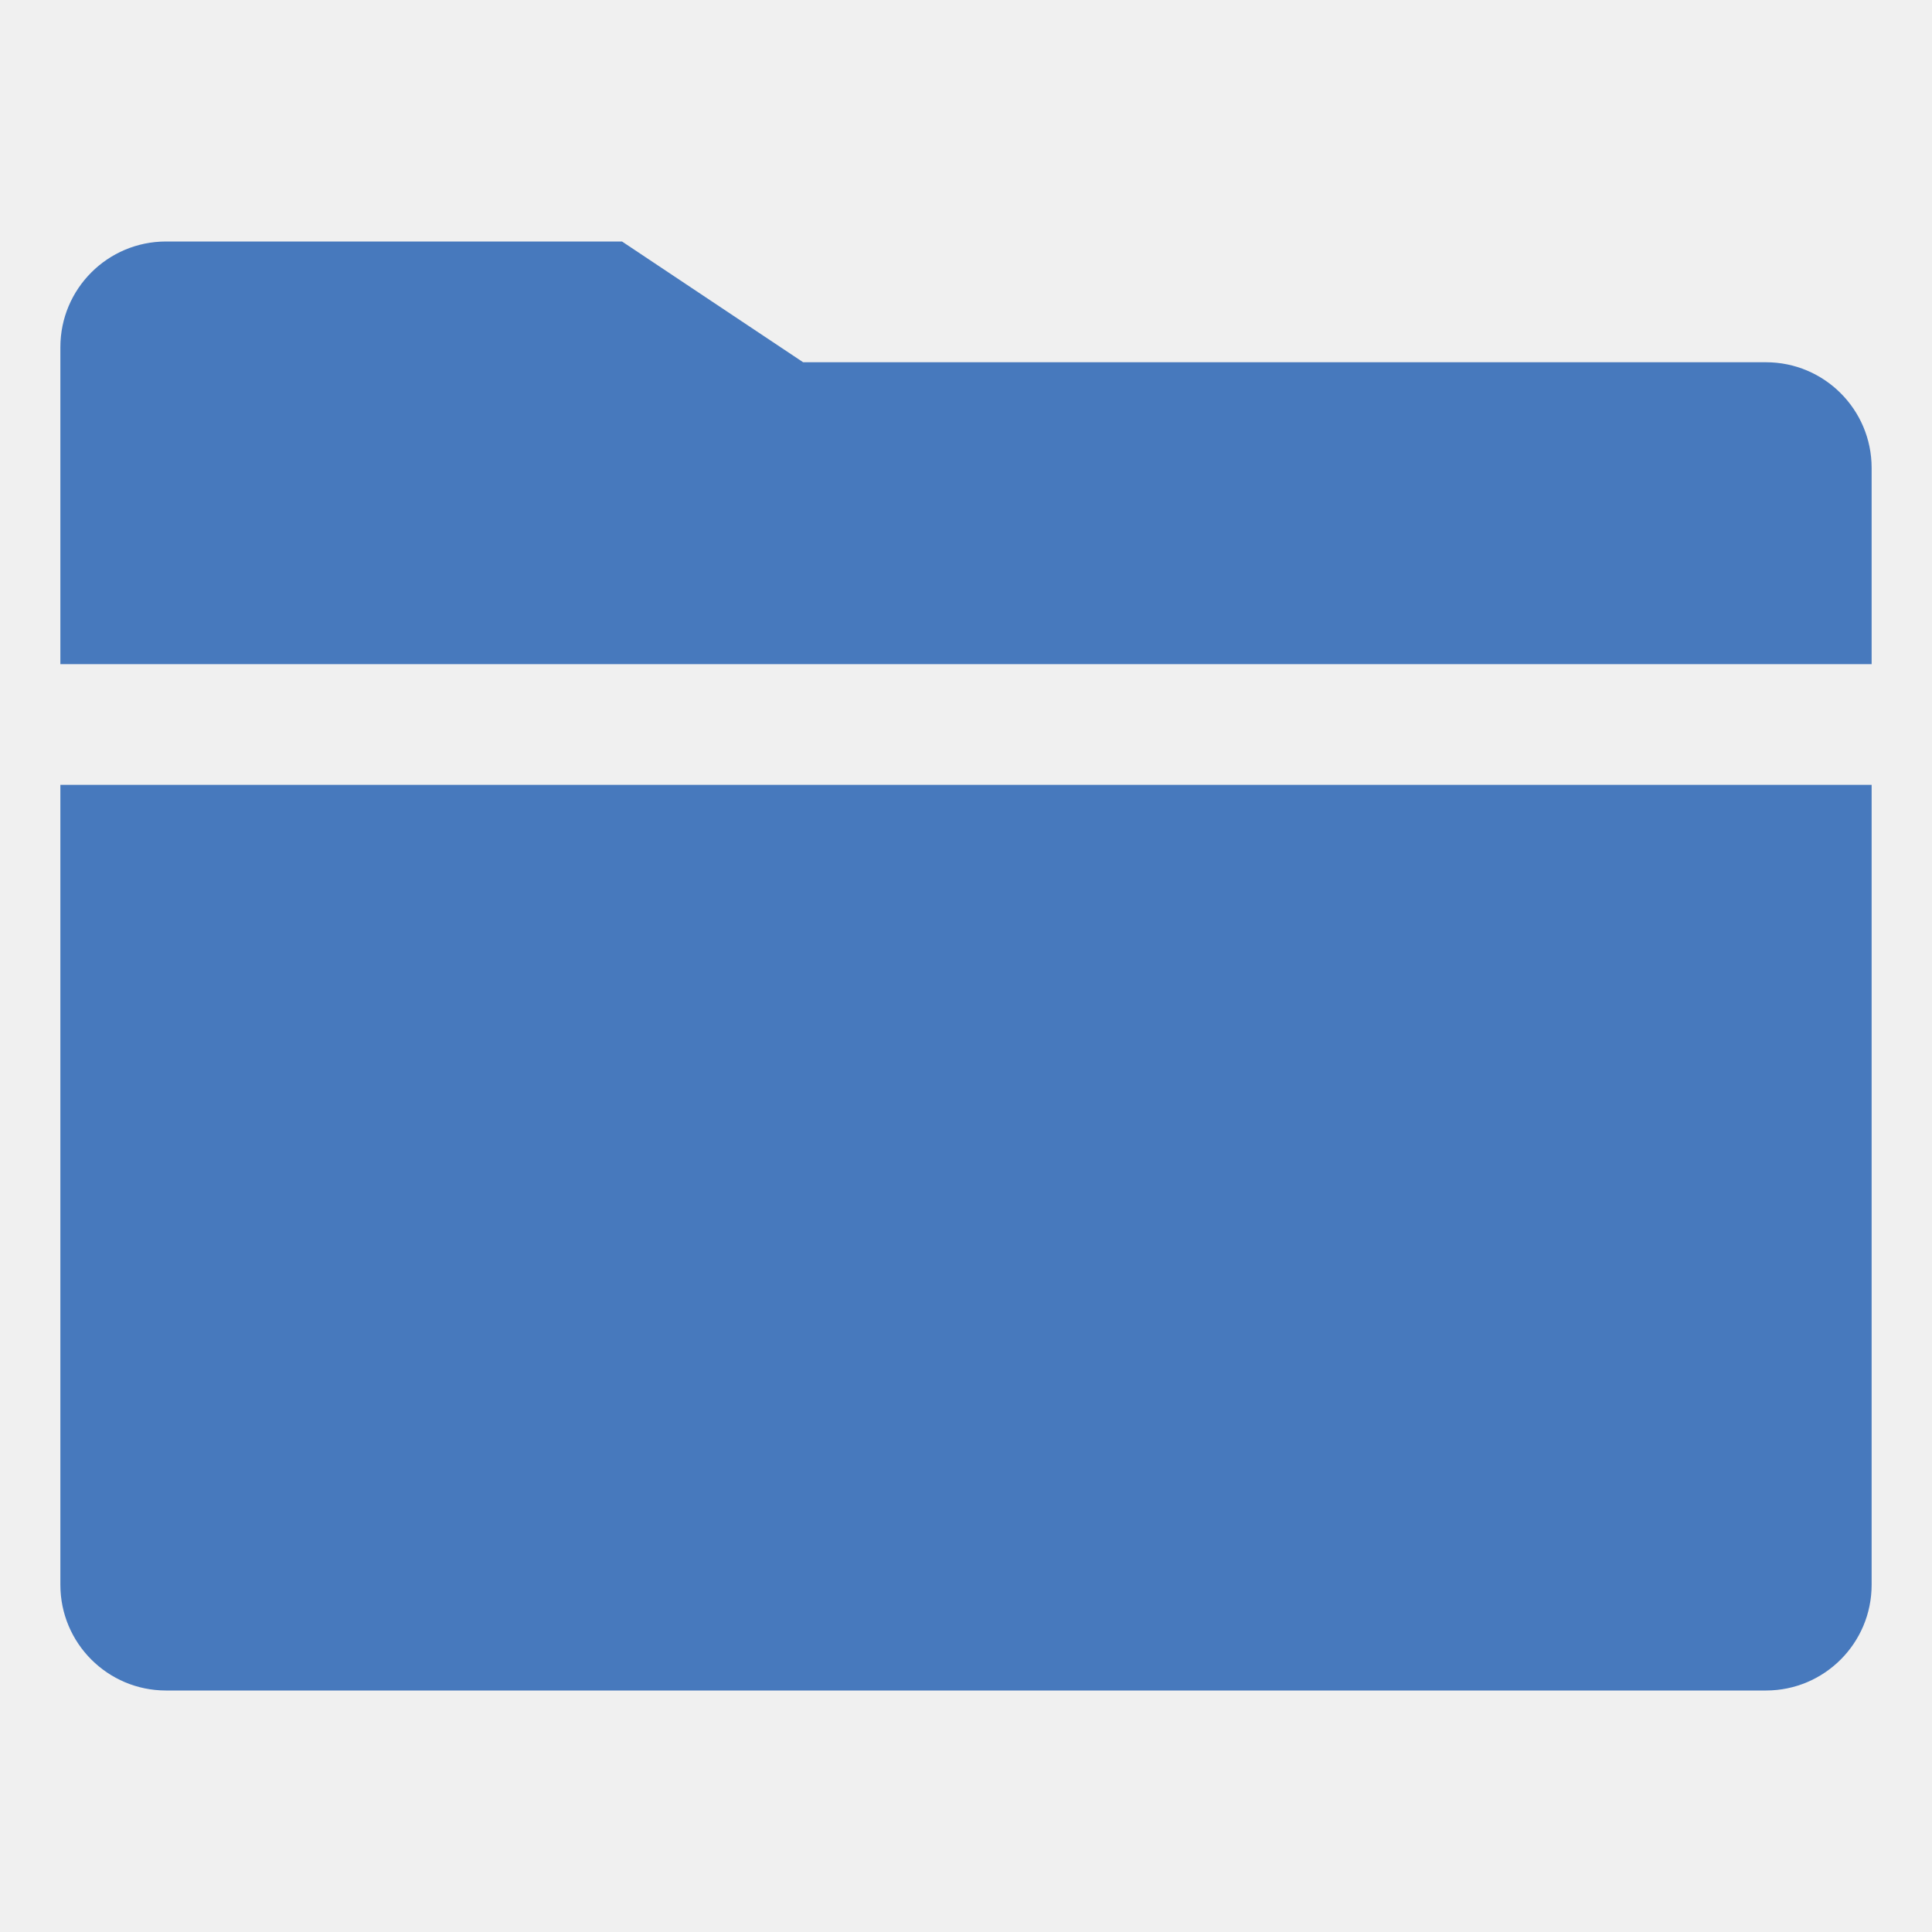
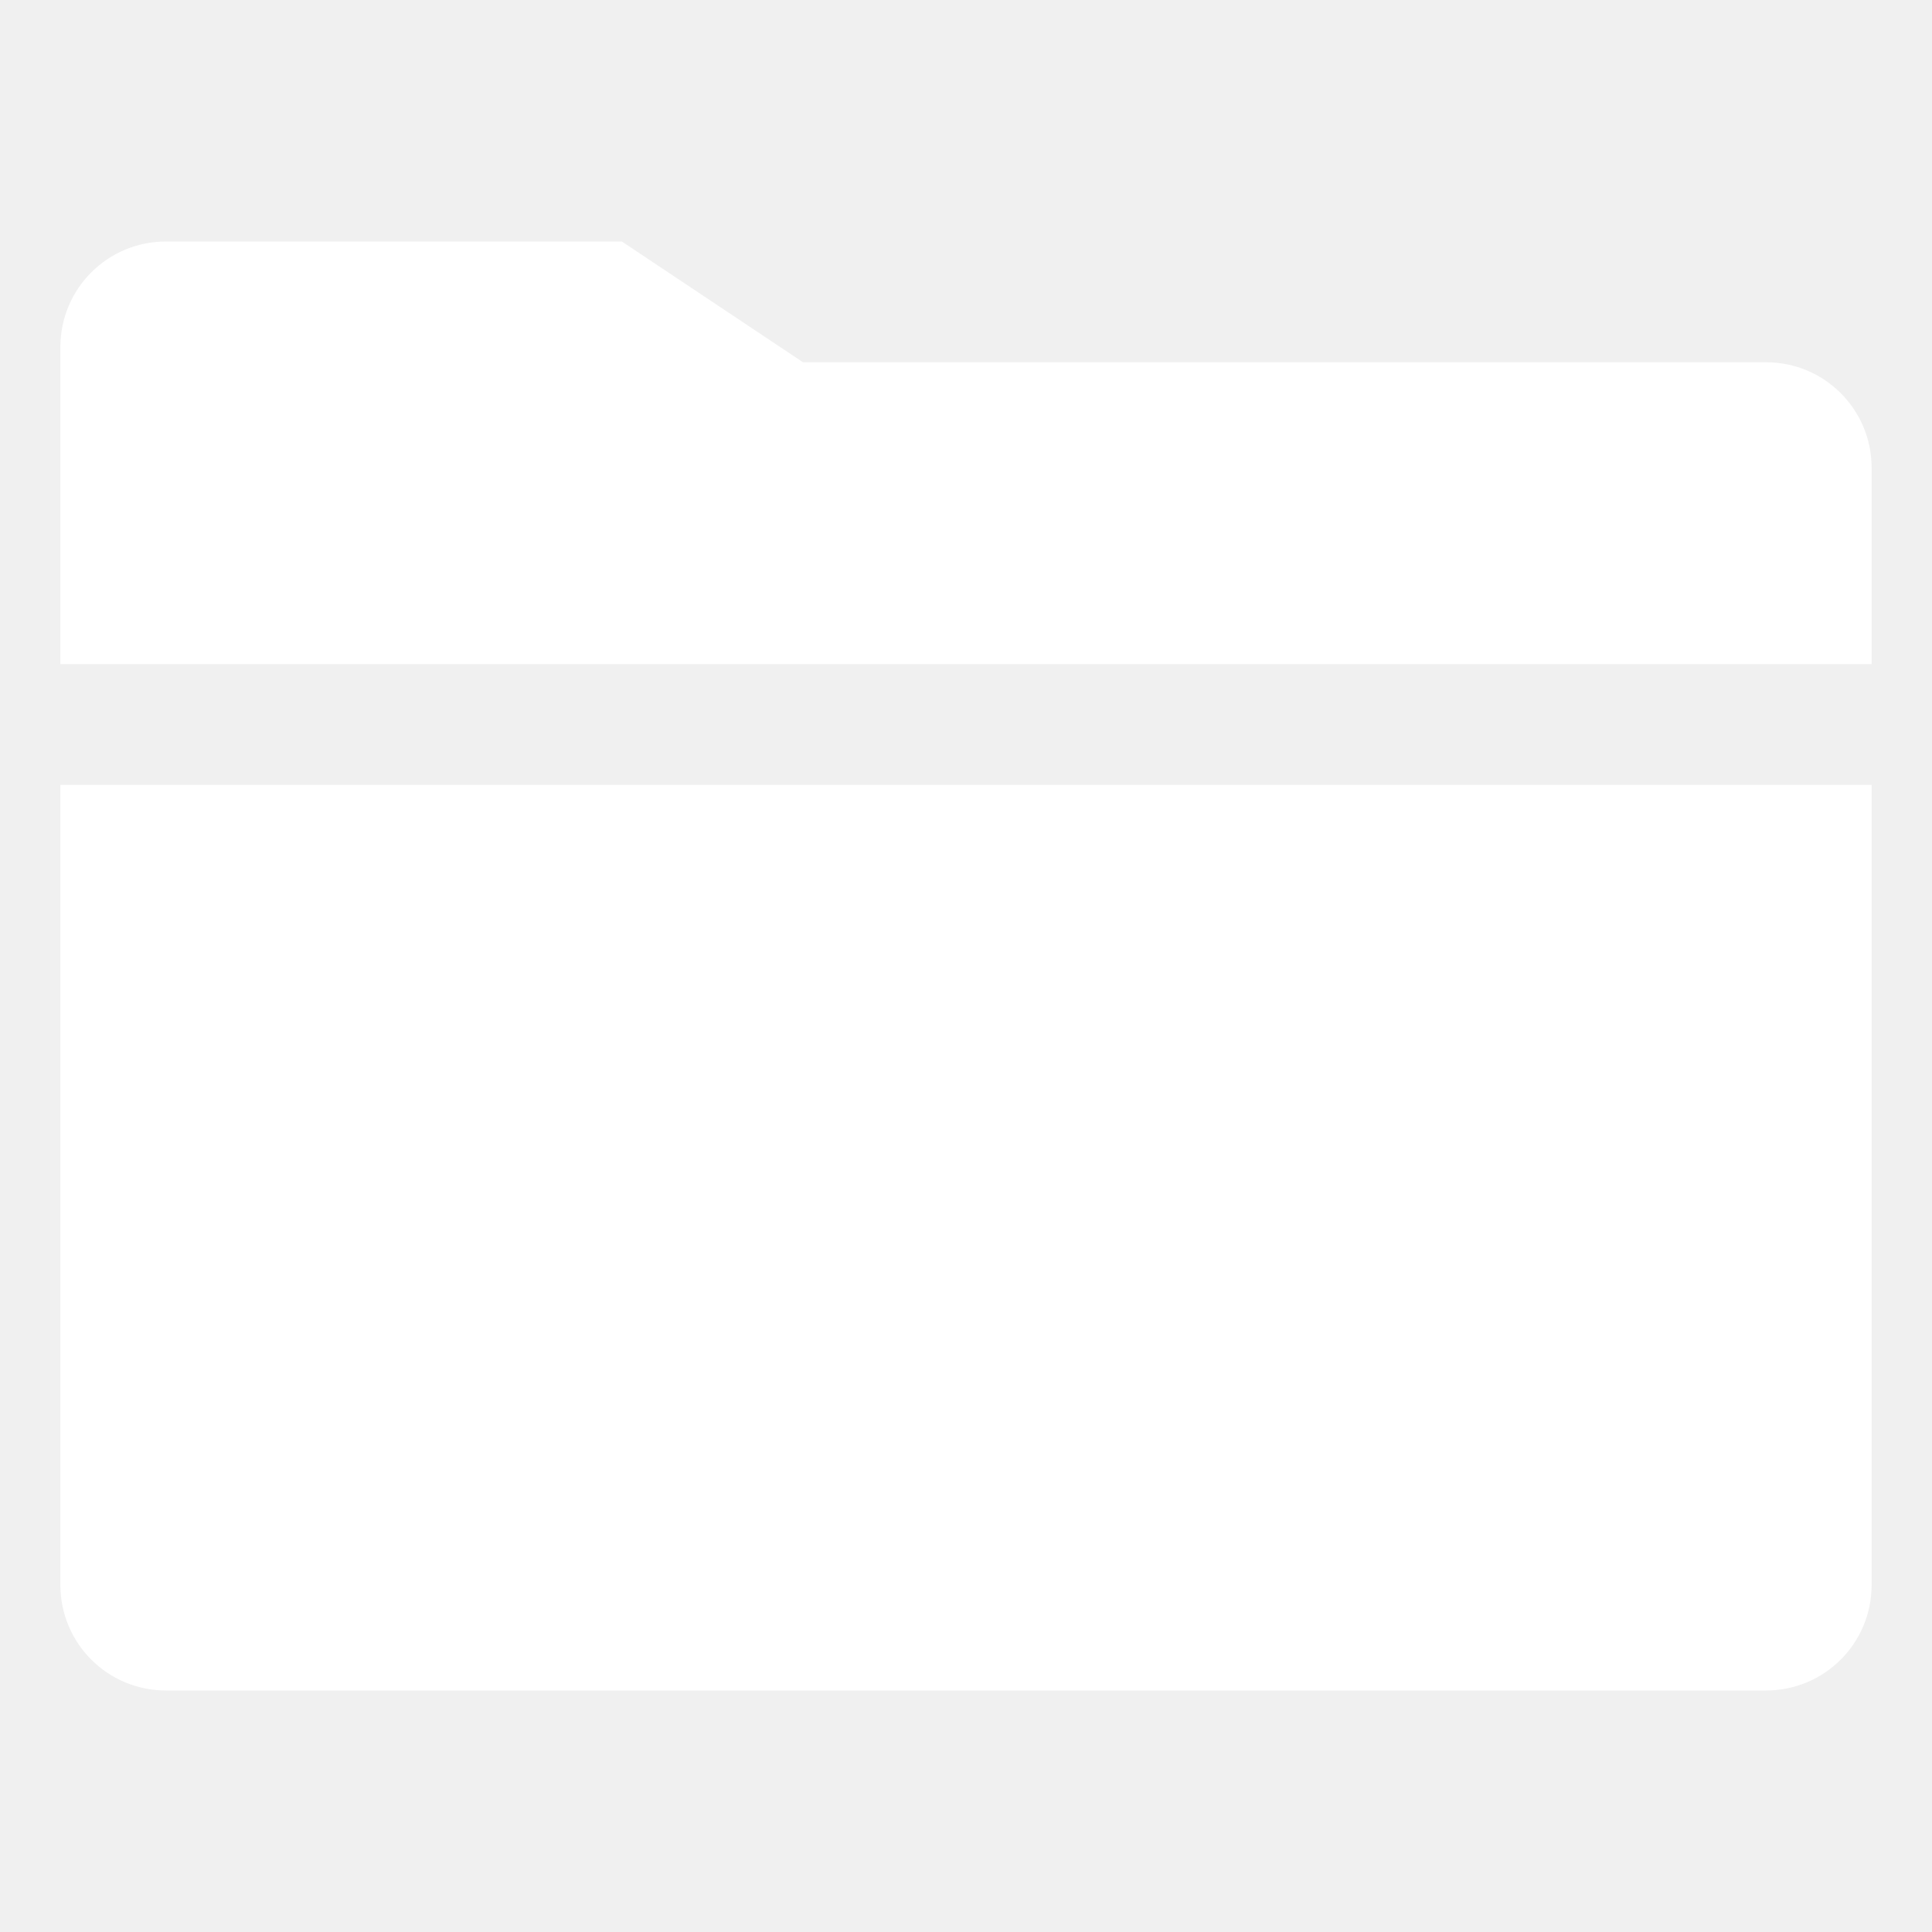
- <svg xmlns="http://www.w3.org/2000/svg" width="512" height="512" viewBox="0 0 512 512">
-   <path d="M16,420a28,28,0,0,0,28,28H468a28,28,0,0,0,28-28V208H16Z" style="fill:#4779bd" />
-   <path d="M496,124a28,28,0,0,0-28-28H212.84l-48-32H44A28,28,0,0,0,16,92v84H496Z" style="fill:#4779bd" />
+ <svg xmlns="http://www.w3.org/2000/svg" version="1.1" id="Layer_1" x="0px" y="0px" viewBox="0 0 512 512" style="enable-background:new 0 0 512 512;" xml:space="preserve">
+   <style type="text/css">
+ 	.st0{fill:#FFFFFF;}
+ </style>
+   <path class="st0" d="M16,420c0,15.5,12.5,28,28,28h424c15.5,0,28-12.5,28-28V208H16V420z" />
+   <path class="st0" d="M496,124c0-15.5-12.5-28-28-28H212.8l-48-32H44c-15.5,0-28,12.5-28,28v84h480V124z" />
</svg>
